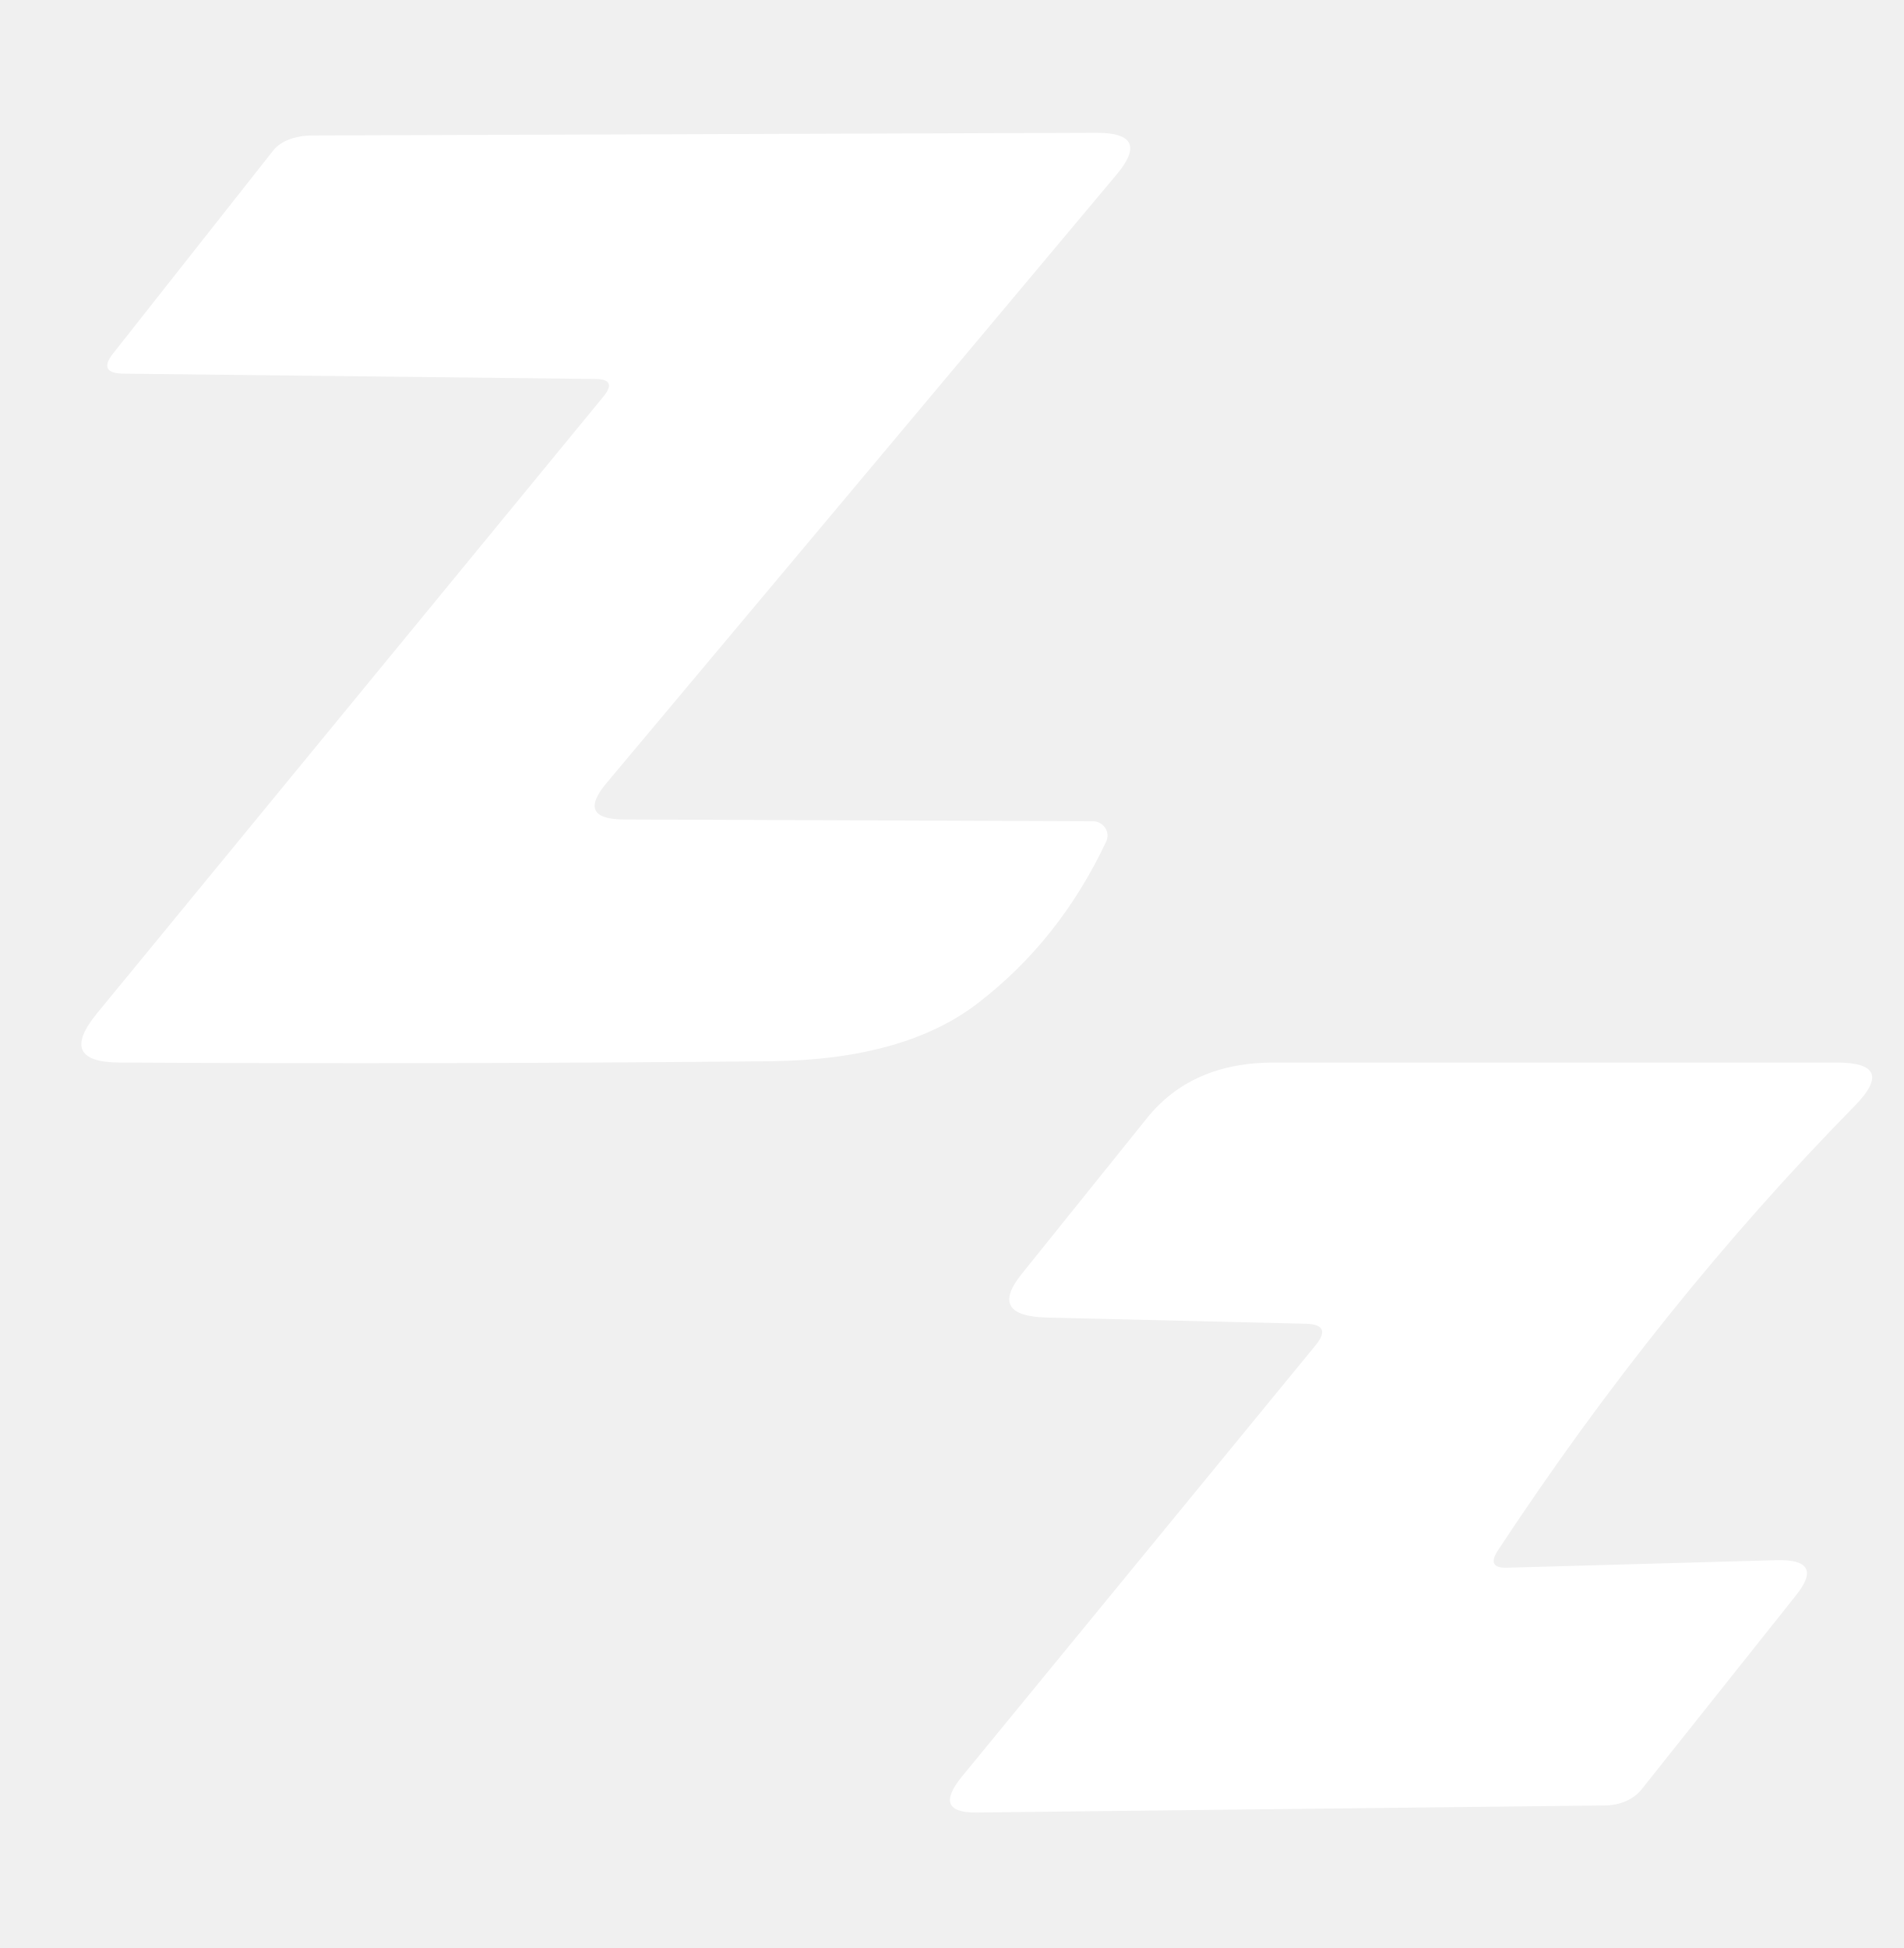
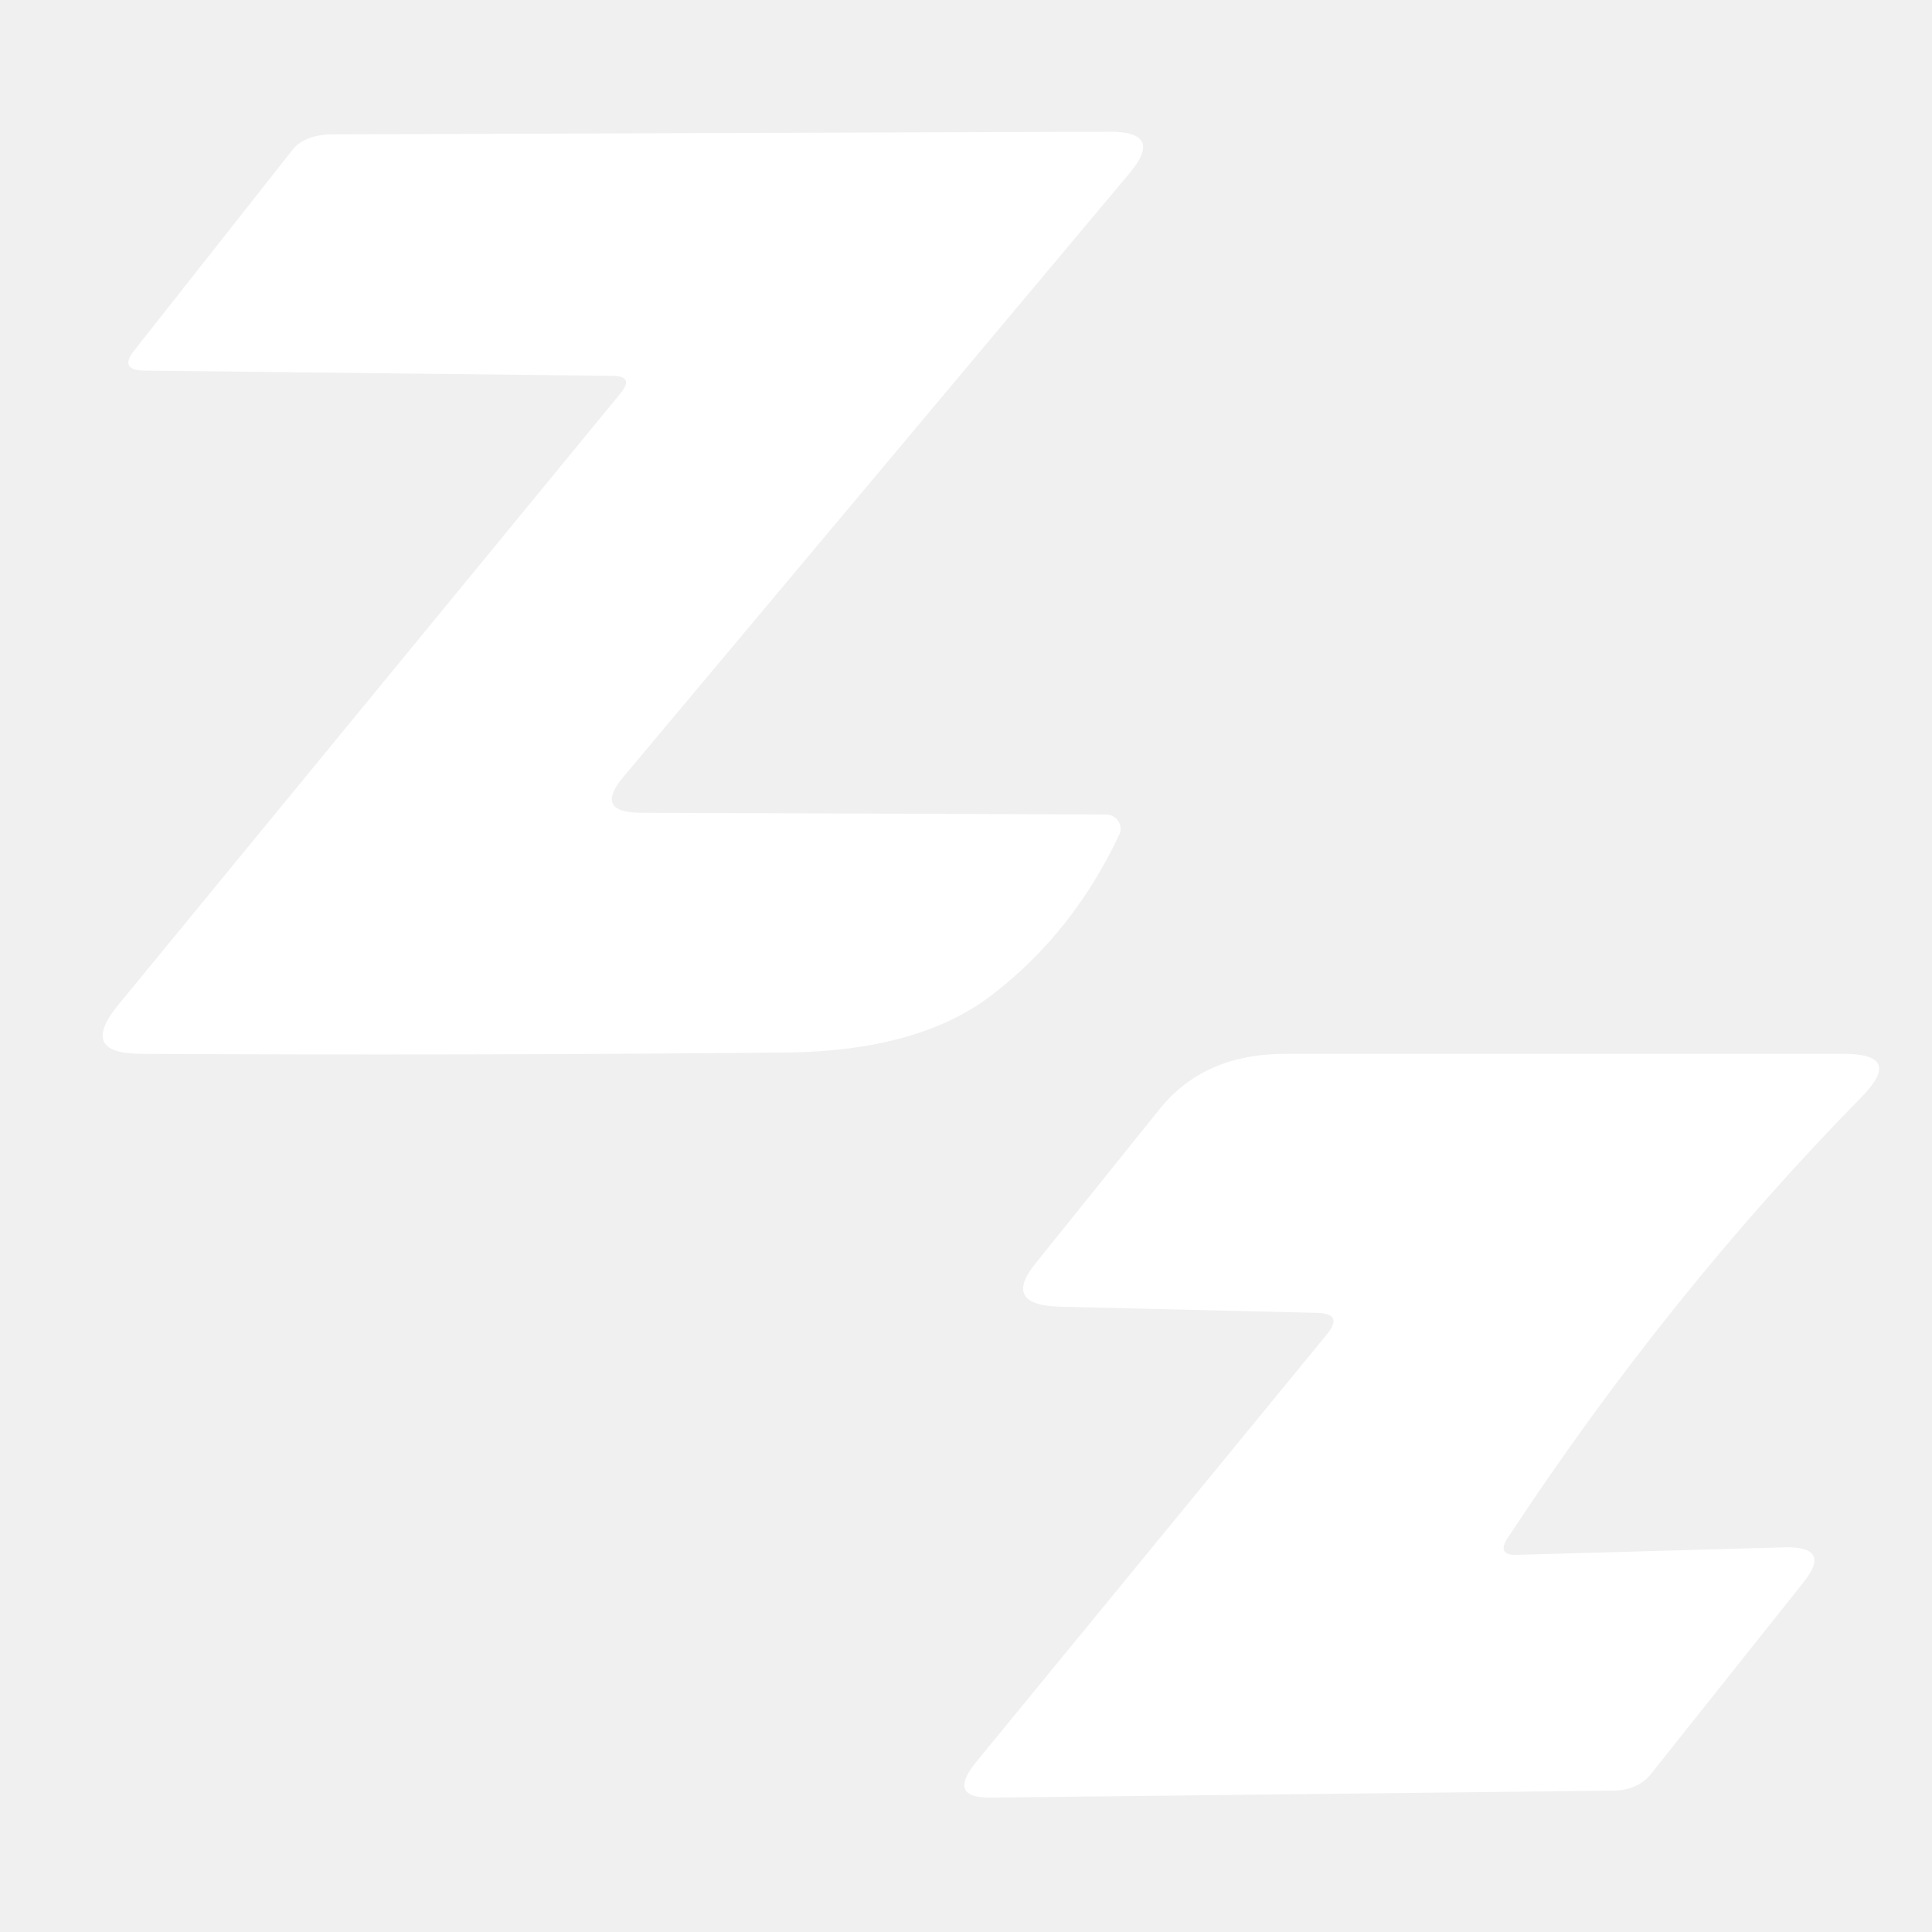
- <svg xmlns="http://www.w3.org/2000/svg" version="1.1" viewBox="0 0 43 44">
+ <svg xmlns="http://www.w3.org/2000/svg" version="1.1" viewBox="0 0 43 44" width="200" height="200">
  <path fill="white" fill-opacity="1.000" d="M 7.06 3.06 L 24.78 3.00 Q 26.02 3.00 25.22 3.95 L 13.70 17.69 Q 13.02 18.50 14.08 18.51 L 24.69 18.55 A 0.33 0.32 12.2 0 1 24.99 19.01 Q 23.94 21.24 22.09 22.66 Q 20.44 23.93 17.44 23.97 Q 10.09 24.04 2.69 24.00 Q 1.29 23.99 2.19 22.89 L 13.63 8.96 Q 13.96 8.56 13.44 8.56 L 2.81 8.44 Q 2.20 8.44 2.55 7.99 L 6.18 3.39 A 1.25 0.79 11.8 0 1 7.06 3.06 Z" />
  <path fill="white" fill-opacity="1.000" d="M 28.78 24.00 L 41.49 24.00 Q 42.86 24.00 41.90 24.98 Q 37.50 29.46 33.84 35.02 Q 33.57 35.43 34.06 35.41 L 40.13 35.24 Q 41.24 35.21 40.57 36.04 L 37.10 40.40 A 1.14 0.93 15.3 0 1 36.25 40.78 L 22.06 40.94 Q 21.06 40.95 21.73 40.13 L 29.71 30.40 Q 30.11 29.92 29.51 29.90 L 23.66 29.76 Q 22.32 29.73 23.07 28.79 L 25.90 25.27 Q 26.91 24.00 28.78 24.00 Z" />
</svg>
